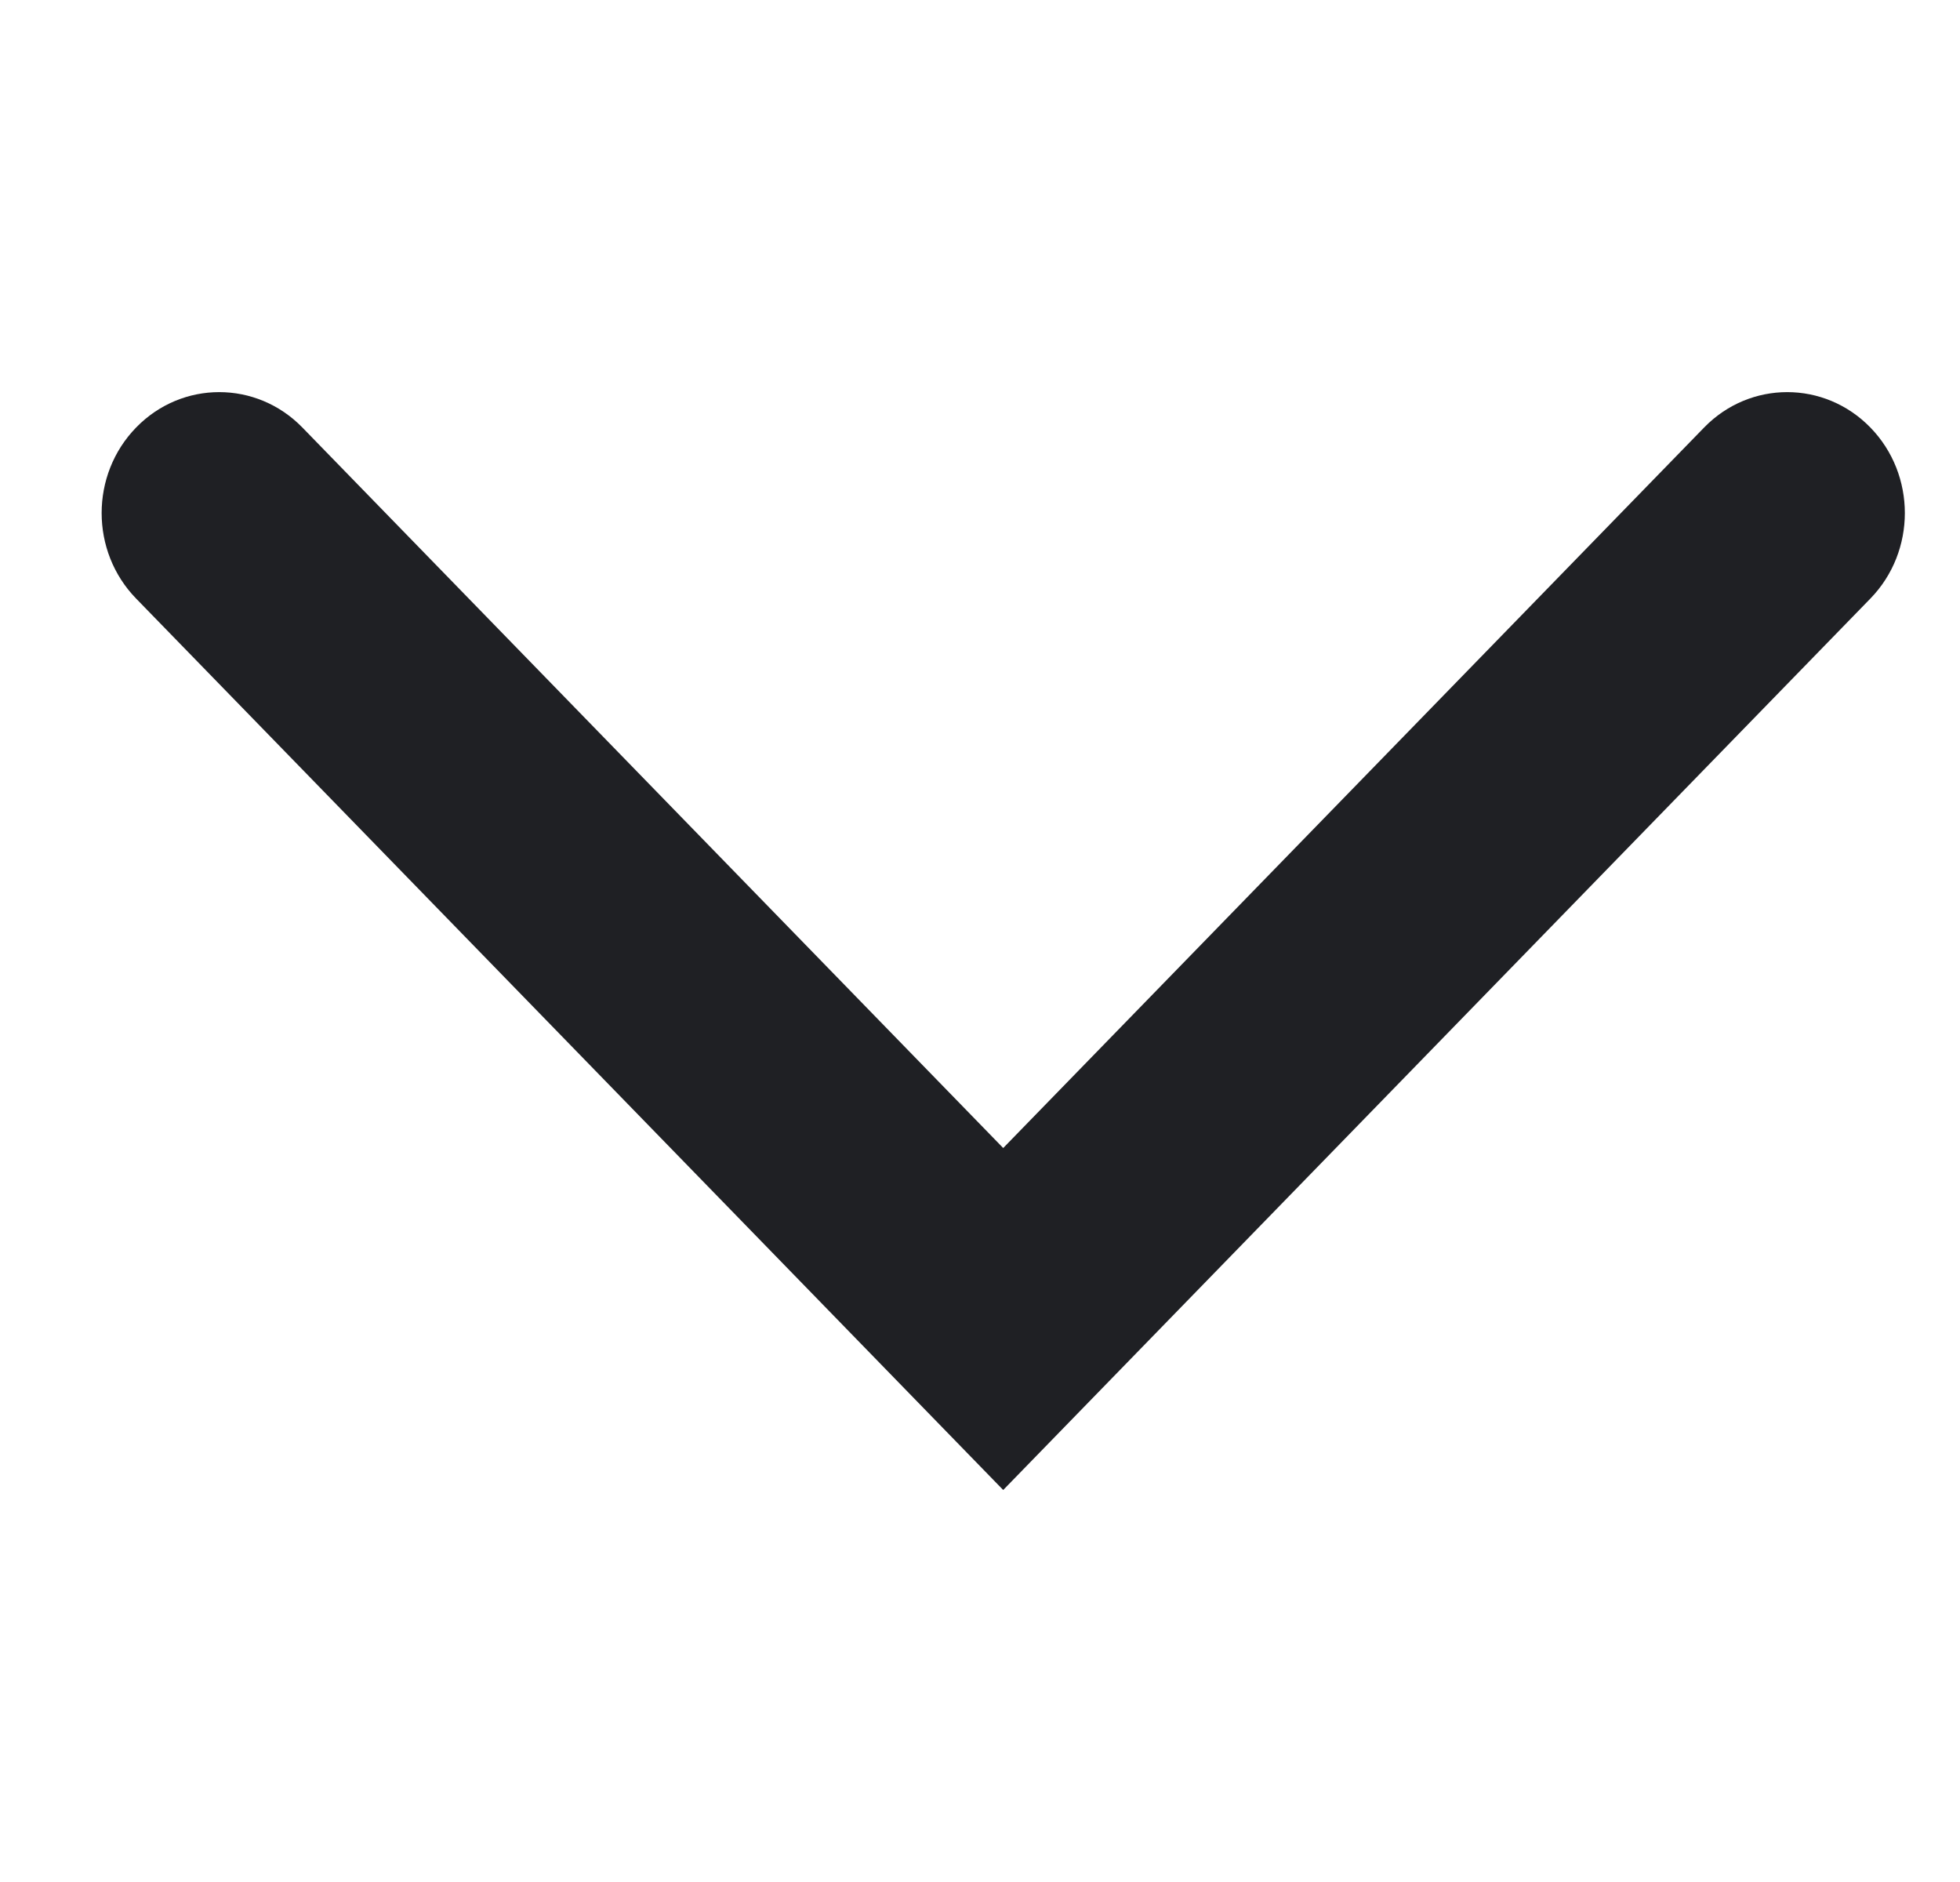
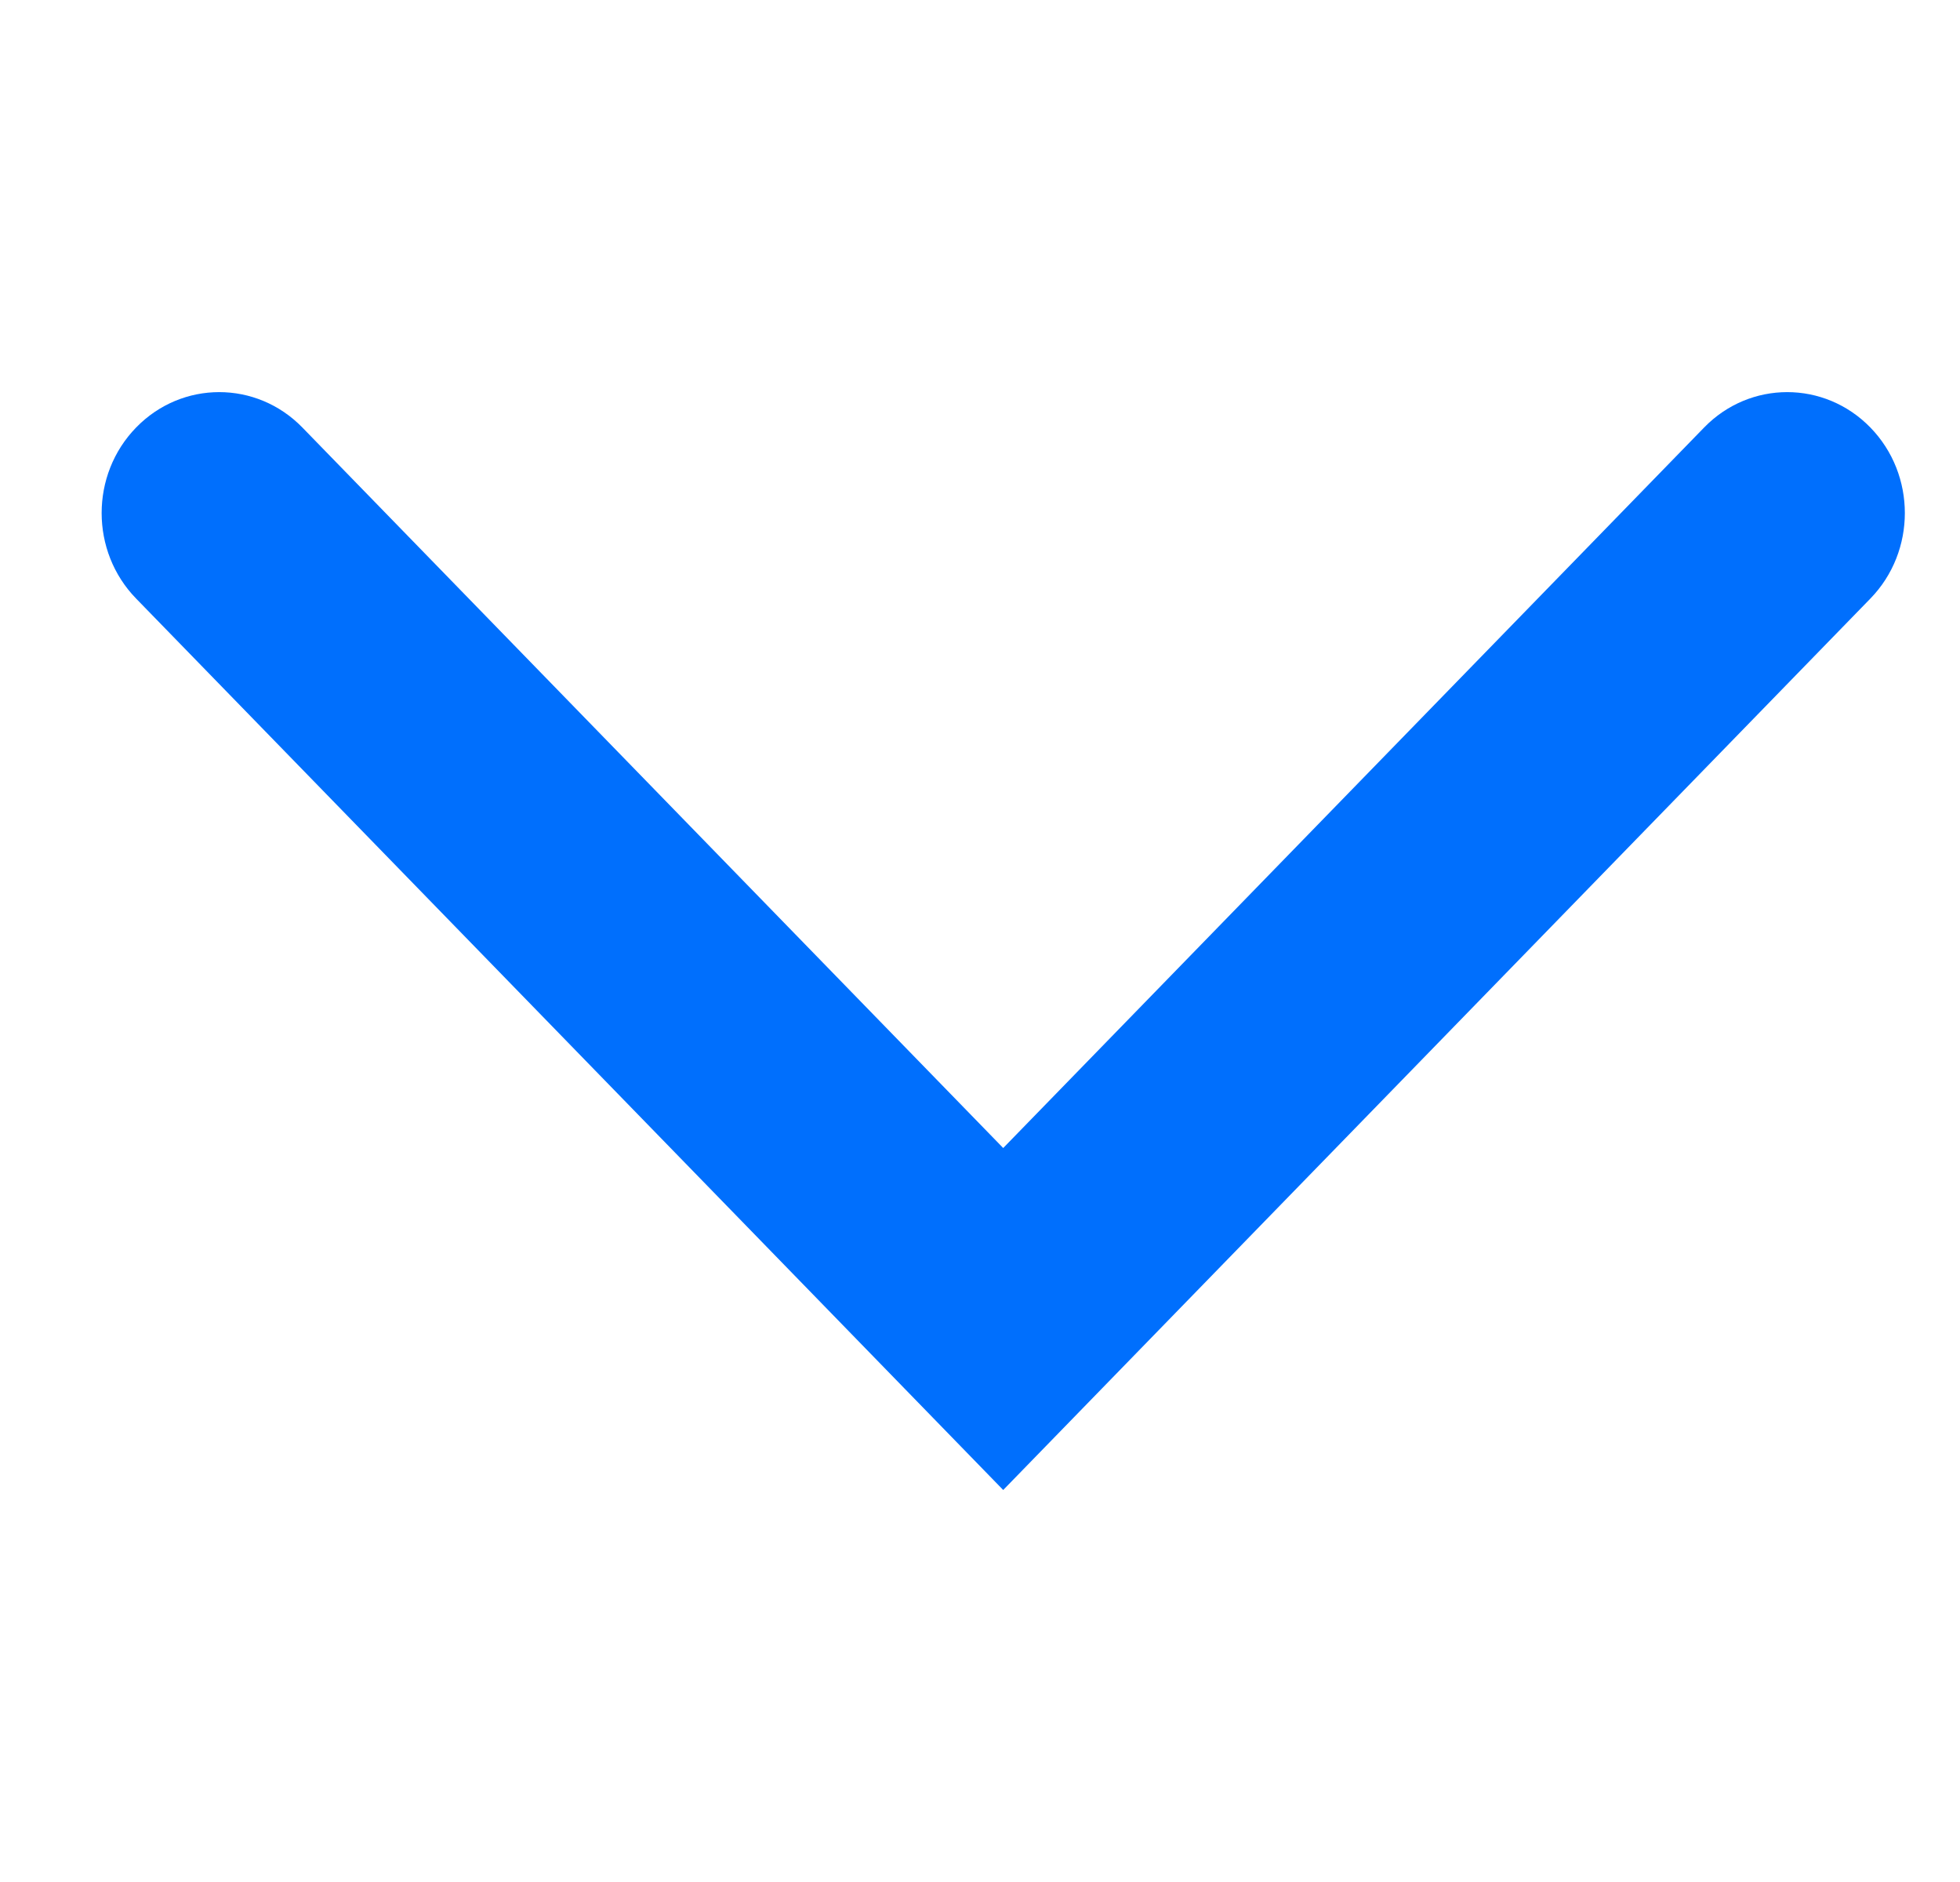
<svg xmlns="http://www.w3.org/2000/svg" width="25" height="24" viewBox="0 0 25 24" fill="none">
-   <mask id="mask0_103_11445" style="mask-type:alpha" maskUnits="userSpaceOnUse" x="1" y="5" width="24" height="15">
-     <path fill-rule="evenodd" clip-rule="evenodd" d="M23.857 5.452C23.271 4.85 22.321 4.85 21.736 5.452L12.796 14.64L3.857 5.452C3.271 4.85 2.321 4.85 1.736 5.452C1.15 6.054 1.15 7.031 1.736 7.633L12.796 19.001L23.857 7.633C24.443 7.031 24.443 6.054 23.857 5.452Z" fill="#006FFD" />
-   </mask>
-   <g mask="url(#mask0_103_11445)">
-     <rect x="0.796" y="-0.001" width="24" height="24" fill="#1F2024" />
-   </g>
+   <path fill-rule="evenodd" clip-rule="evenodd" d="M23.857 5.452C23.271 4.85 22.321 4.85 21.736 5.452L12.796 14.64L3.857 5.452C3.271 4.85 2.321 4.85 1.736 5.452C1.15 6.054 1.15 7.031 1.736 7.633L12.796 19.001L23.857 7.633C24.443 7.031 24.443 6.054 23.857 5.452Z" fill="#006FFD" />
</svg>
